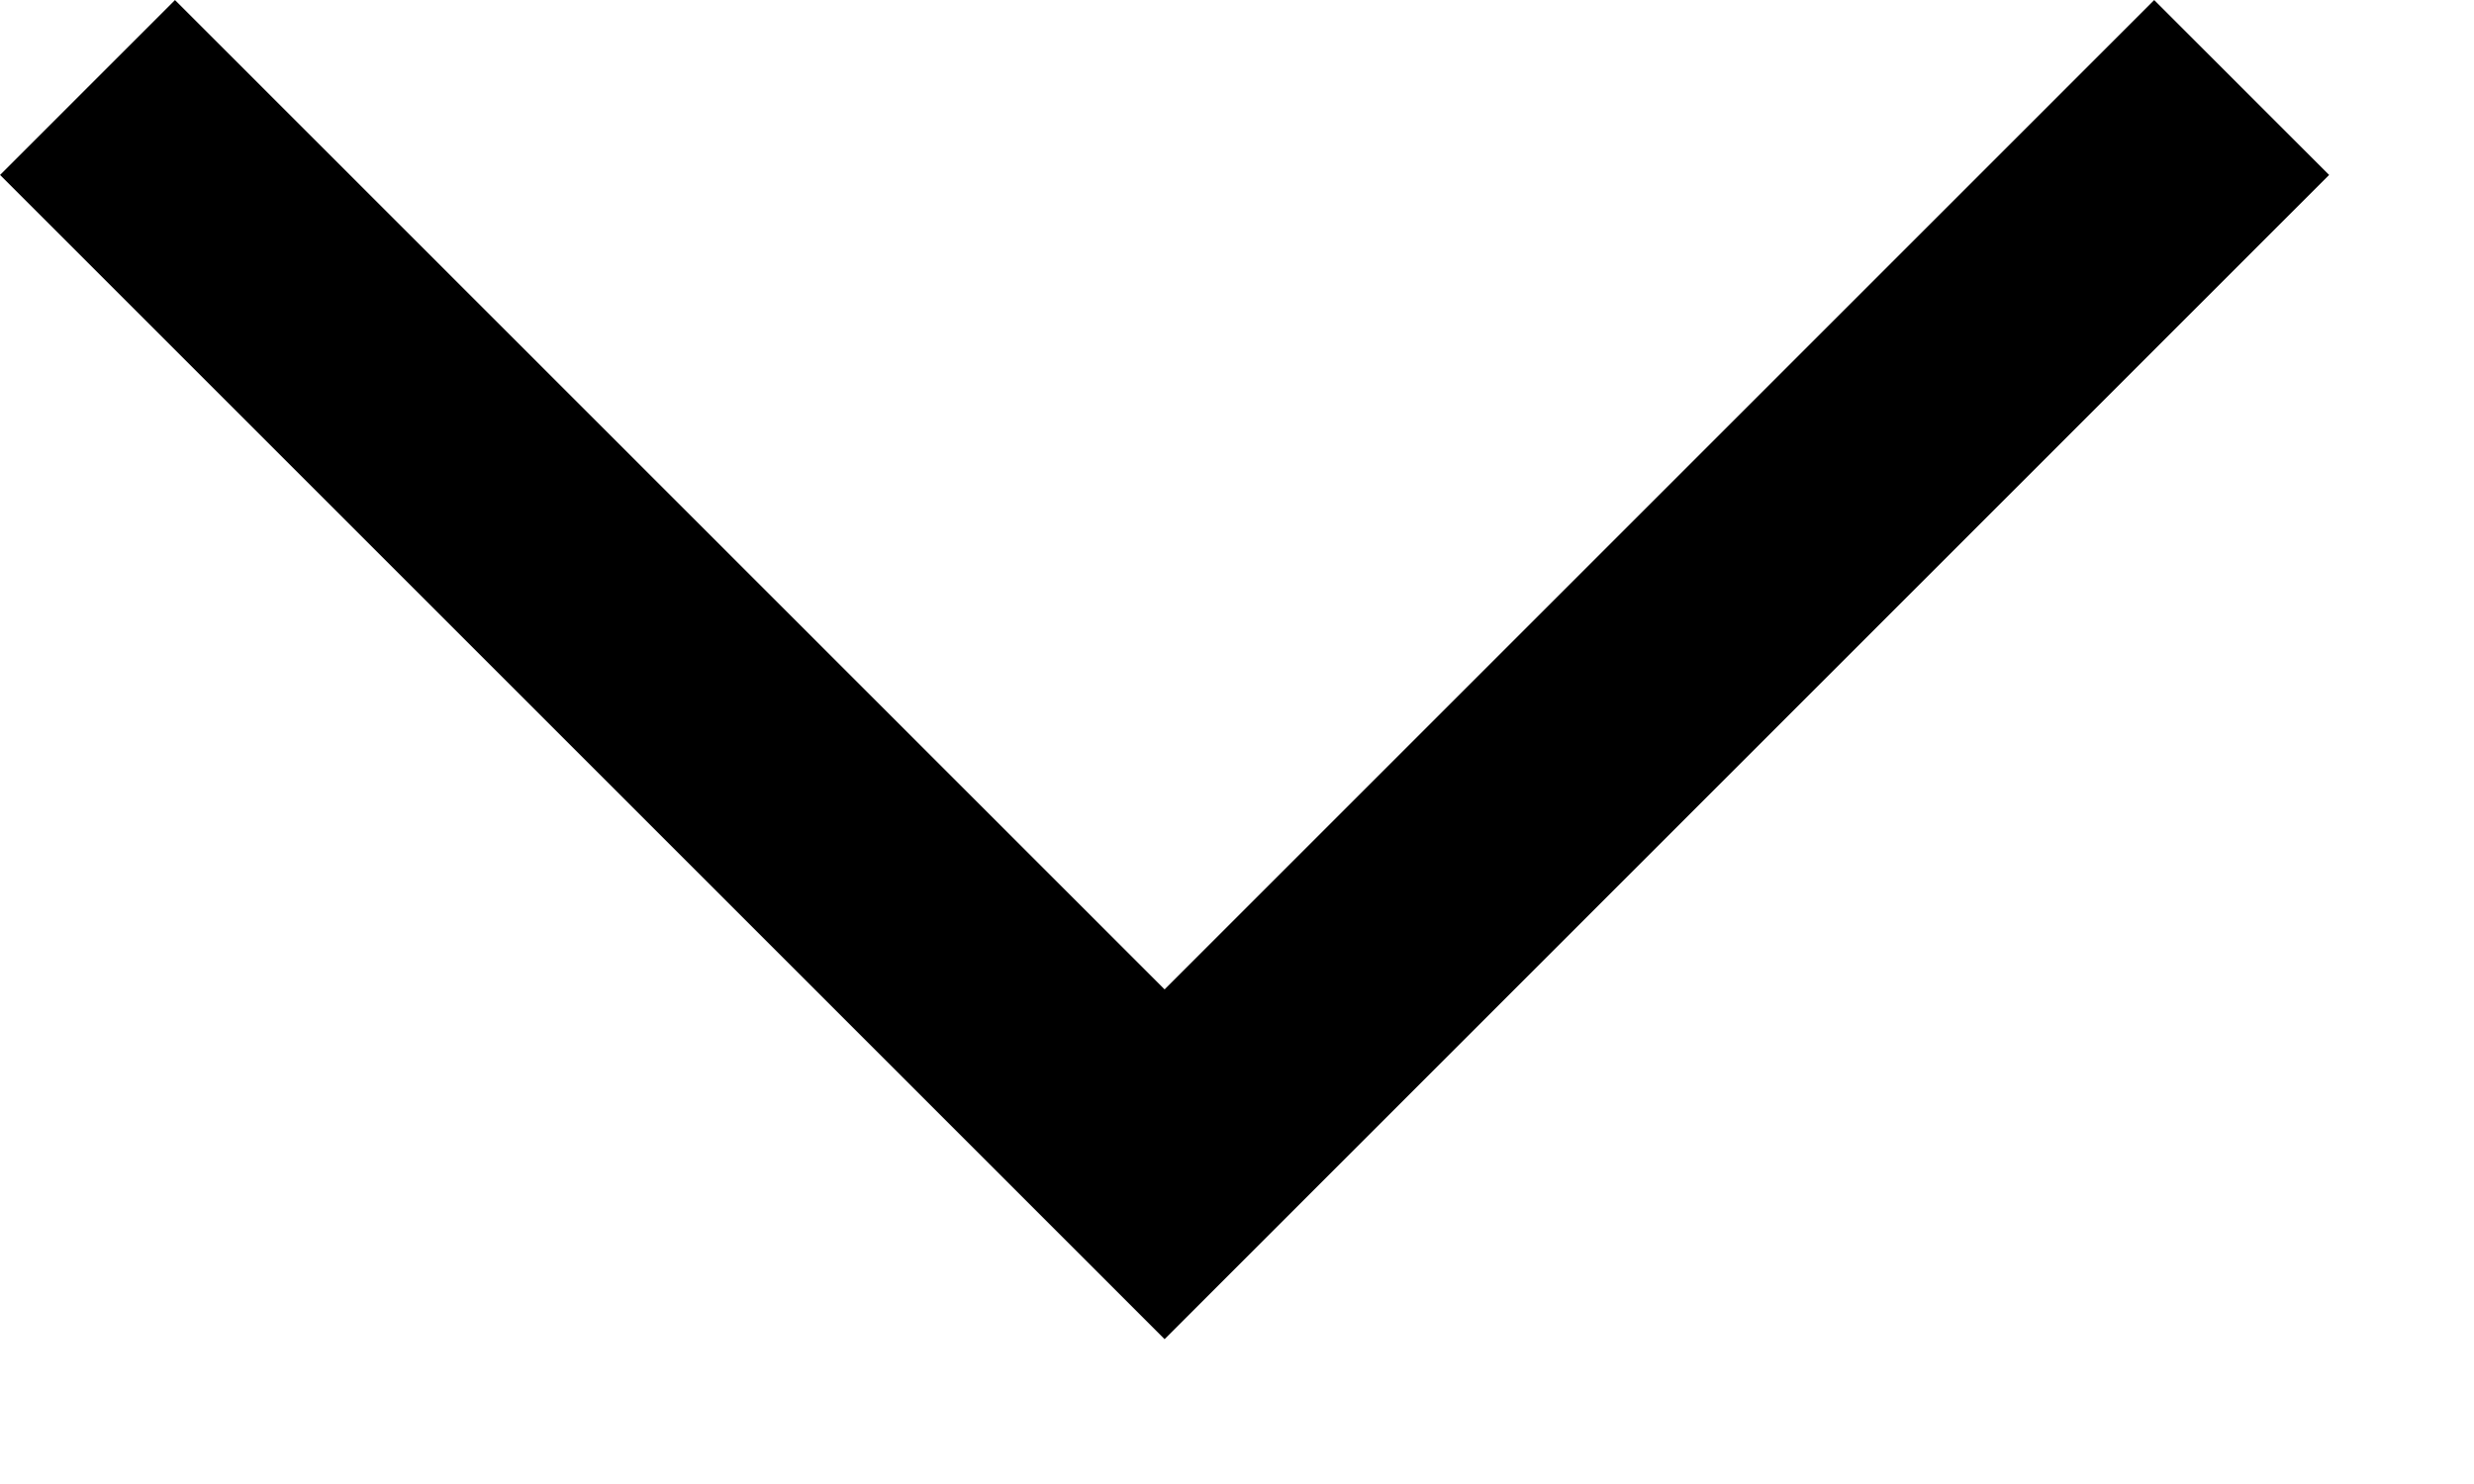
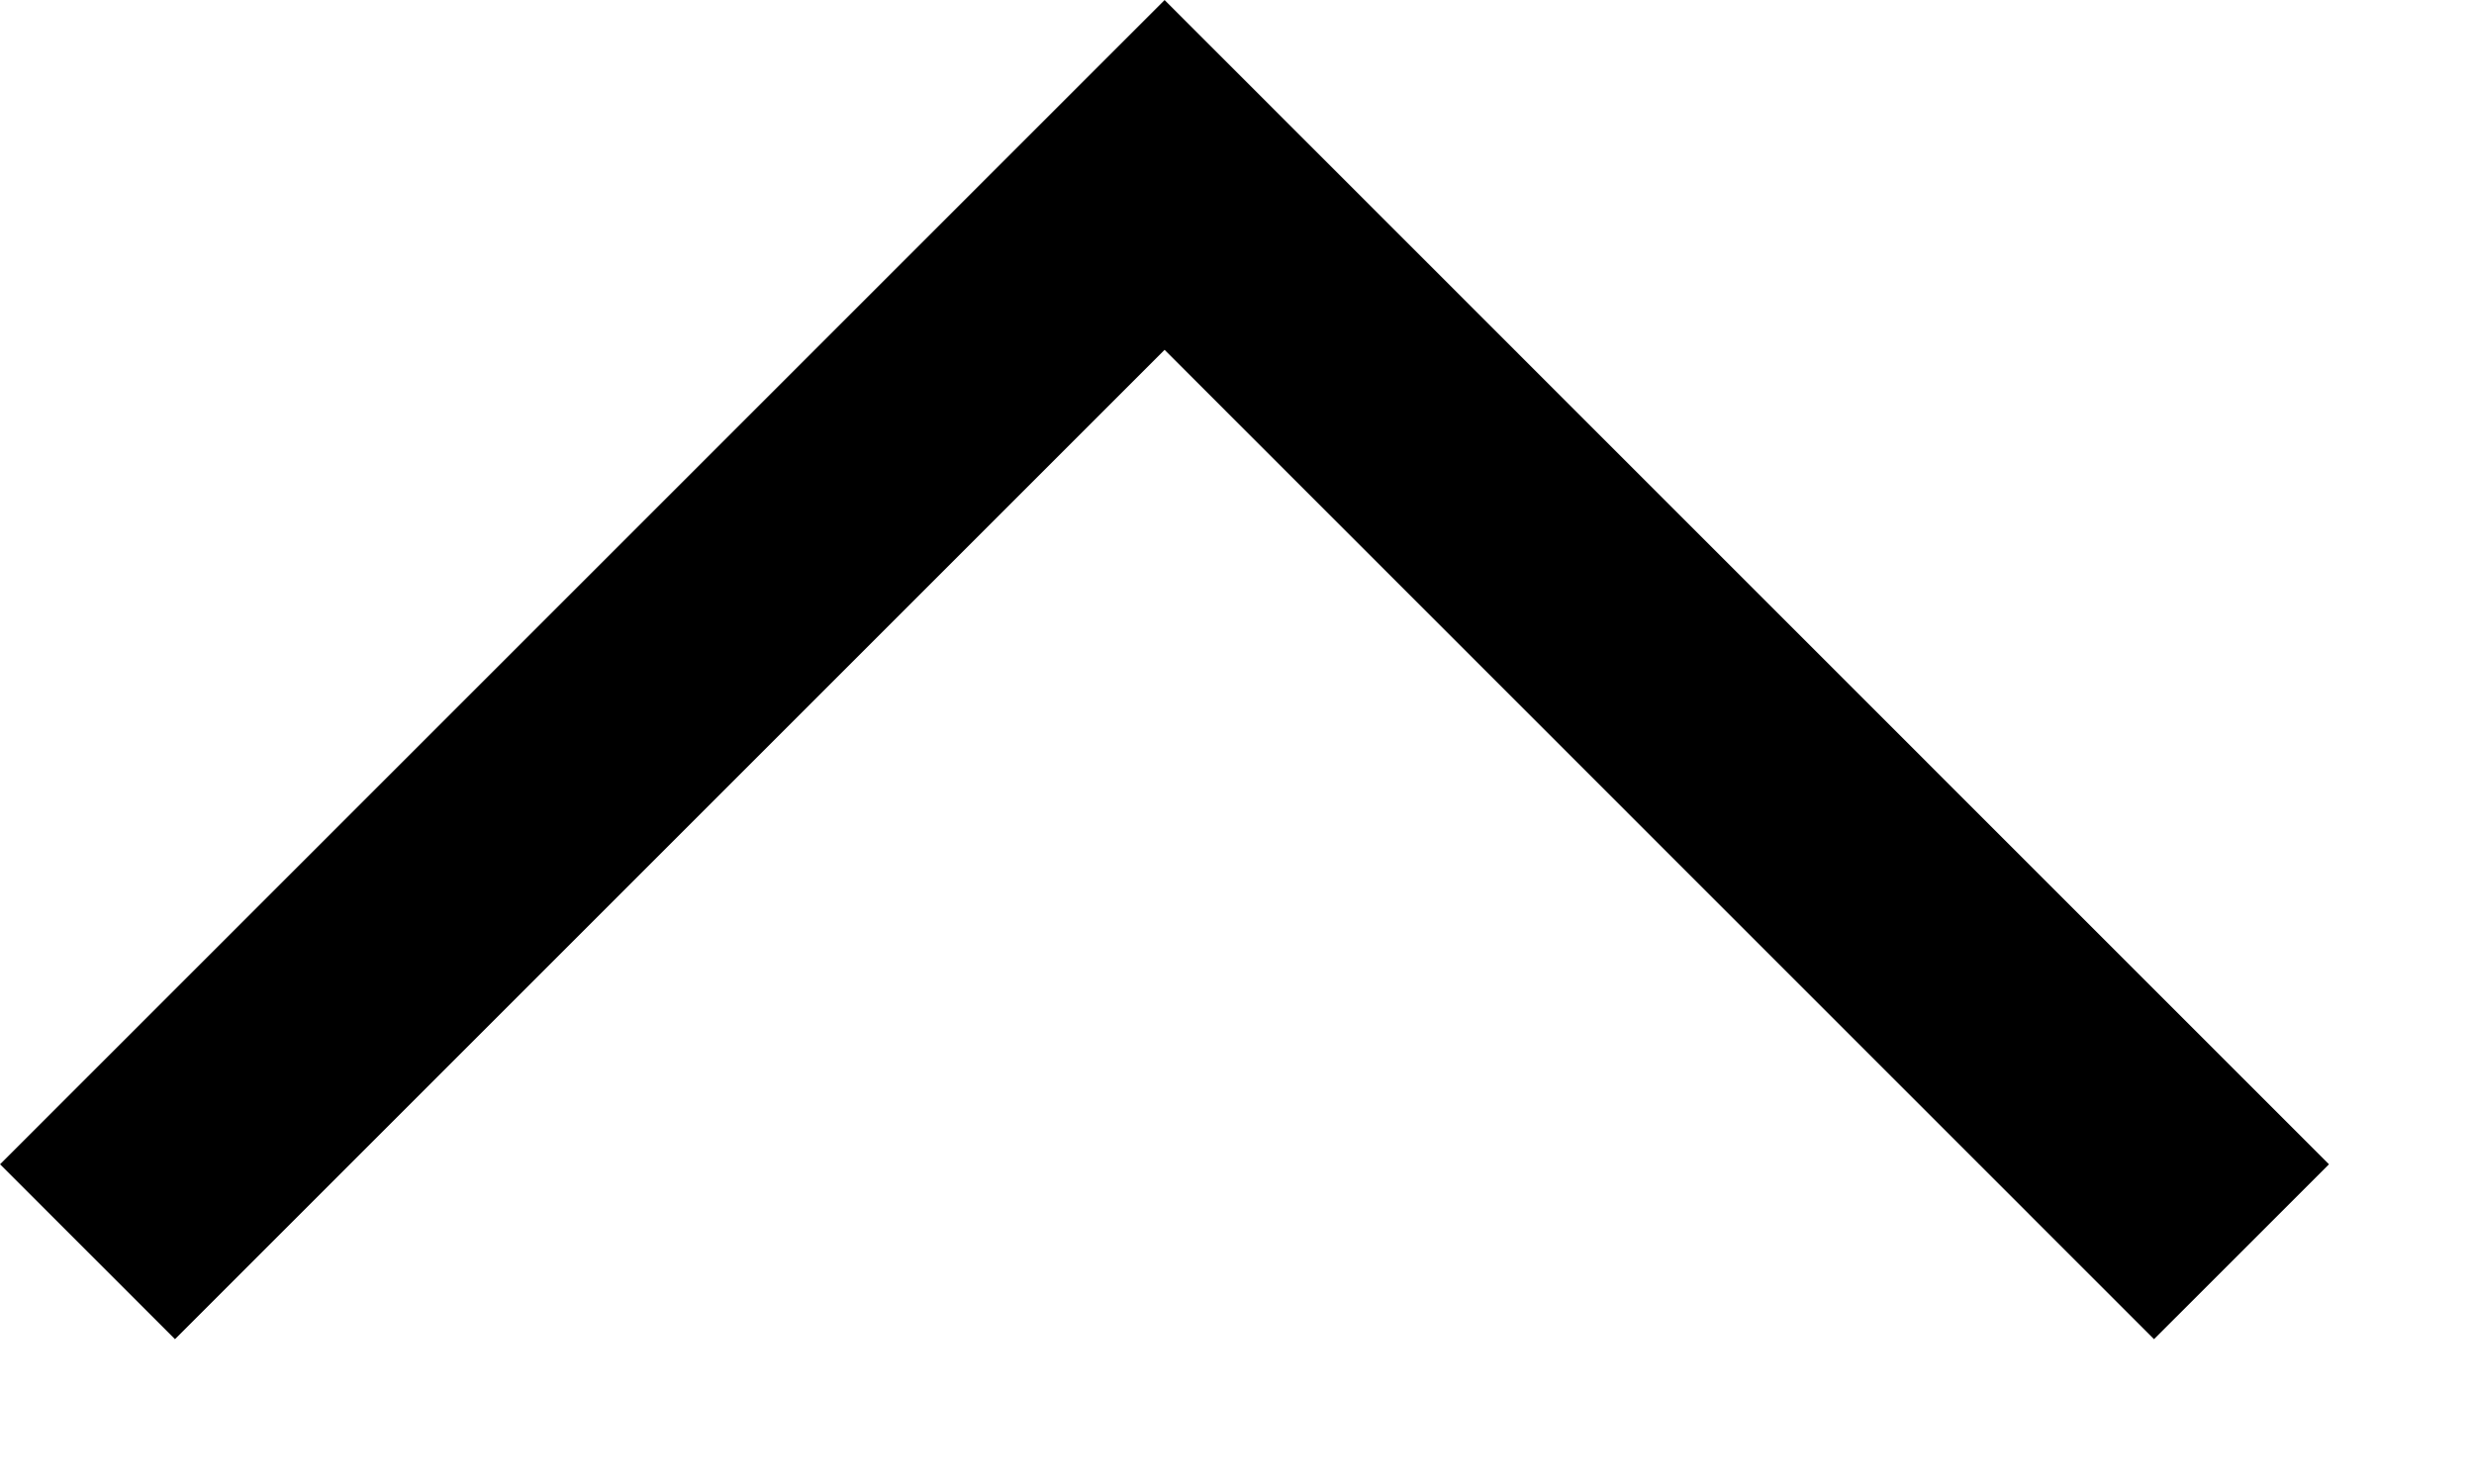
<svg xmlns="http://www.w3.org/2000/svg" width="15" height="9" viewBox="0 0 15 9" fill="none">
-   <path d="M1.061 1.061L7.061 7.061L13.061 1.061" stroke="black" stroke-width="1.5" stroke-linecap="square" />
+   <path d="M13.06 7.061L7.061 1.061L1.061 7.061" stroke="black" stroke-width="1.5" stroke-linecap="square" />
</svg>
